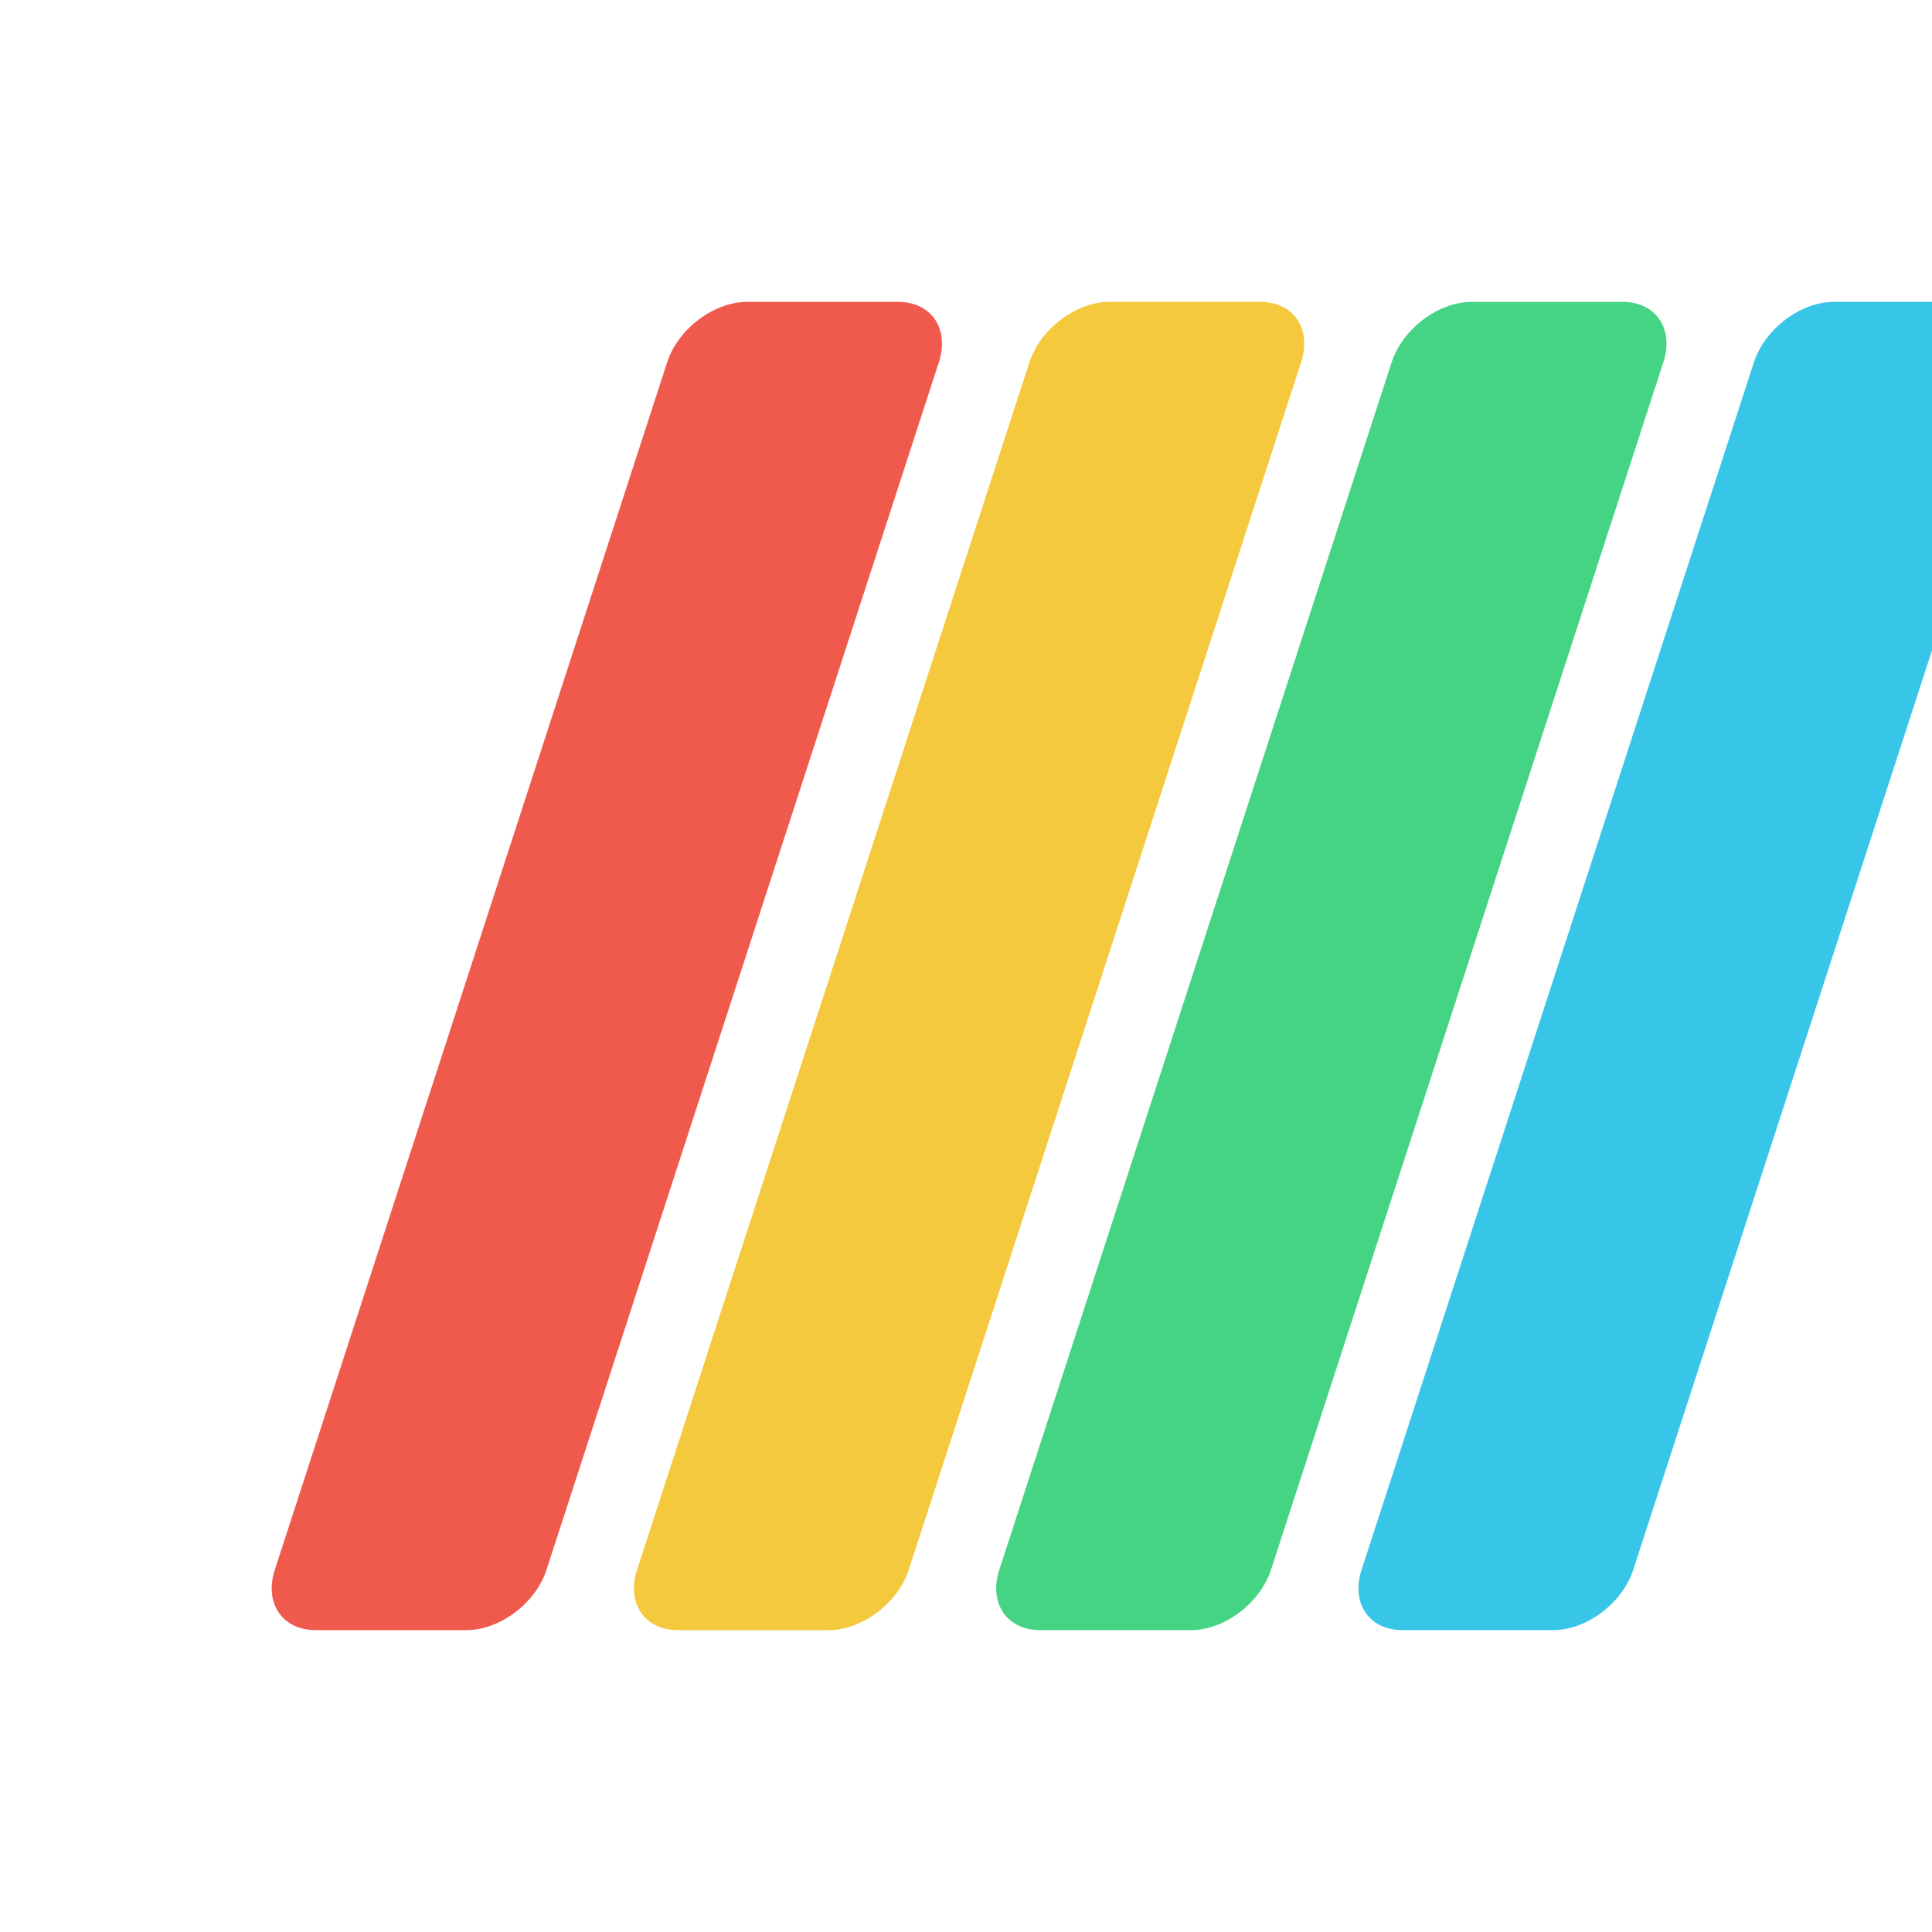
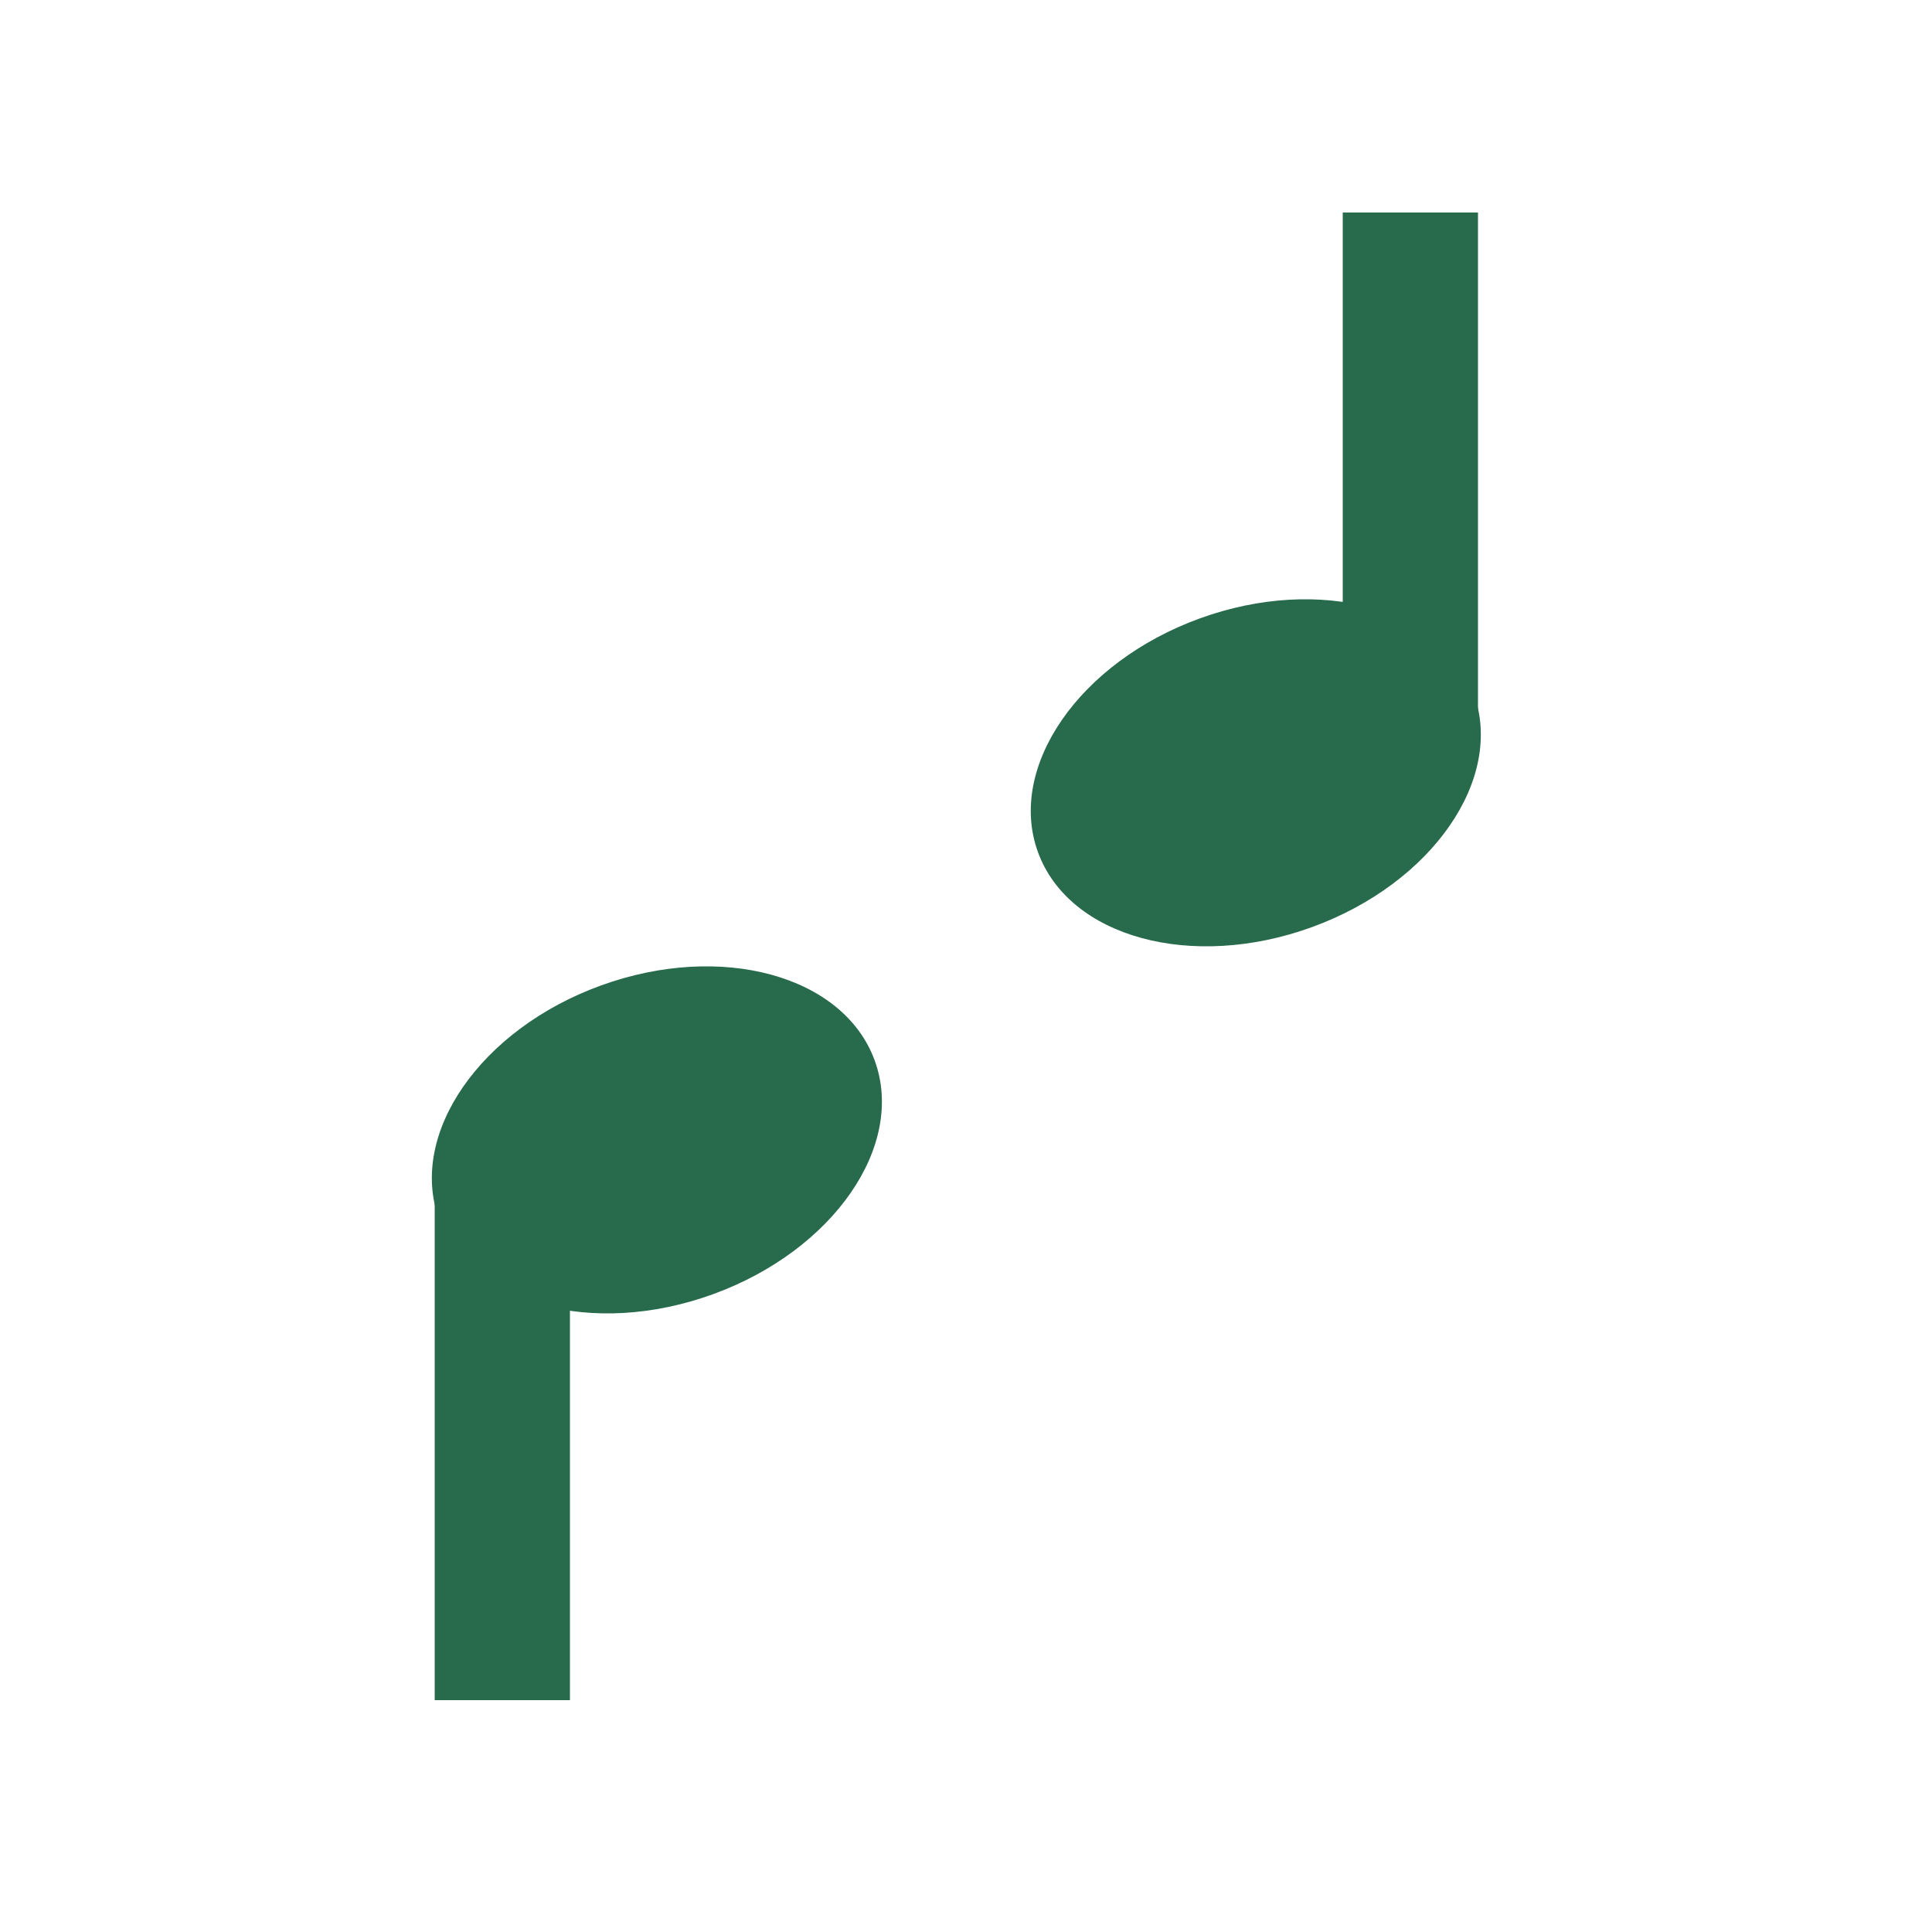
- <svg xmlns="http://www.w3.org/2000/svg" viewBox="0 0 32 32" width="32" height="32" role="img" aria-label="Piano Duet">
-   <g transform="translate(4 0) skewX(-18)">
-     <rect x="9" y="5" width="4.5" height="22" rx="1" fill="#ef5a4c" />
-     <rect x="15" y="5" width="4.5" height="22" rx="1" fill="#f5c93d" />
-     <rect x="21" y="5" width="4.5" height="22" rx="1" fill="#45d483" />
-     <rect x="27" y="5" width="4.5" height="22" rx="1" fill="#38c6e8" />
+ <svg xmlns="http://www.w3.org/2000/svg" viewBox="0 0 100 100" width="100" height="100" role="img" aria-label="Piano Duet two-voice mark">
+   <g fill="#286b4c" transform="translate(0 -3)">
+     <ellipse cx="34" cy="62" rx="12" ry="8.5" transform="rotate(-20 34 62)" />
+     <path d="M22.5 63h7v28h-7z" />
+     <ellipse cx="65" cy="43" rx="12" ry="8.5" transform="rotate(-20 65 43)" />
+     <path d="M69.5 14h7v28h-7z" />
  </g>
</svg>
